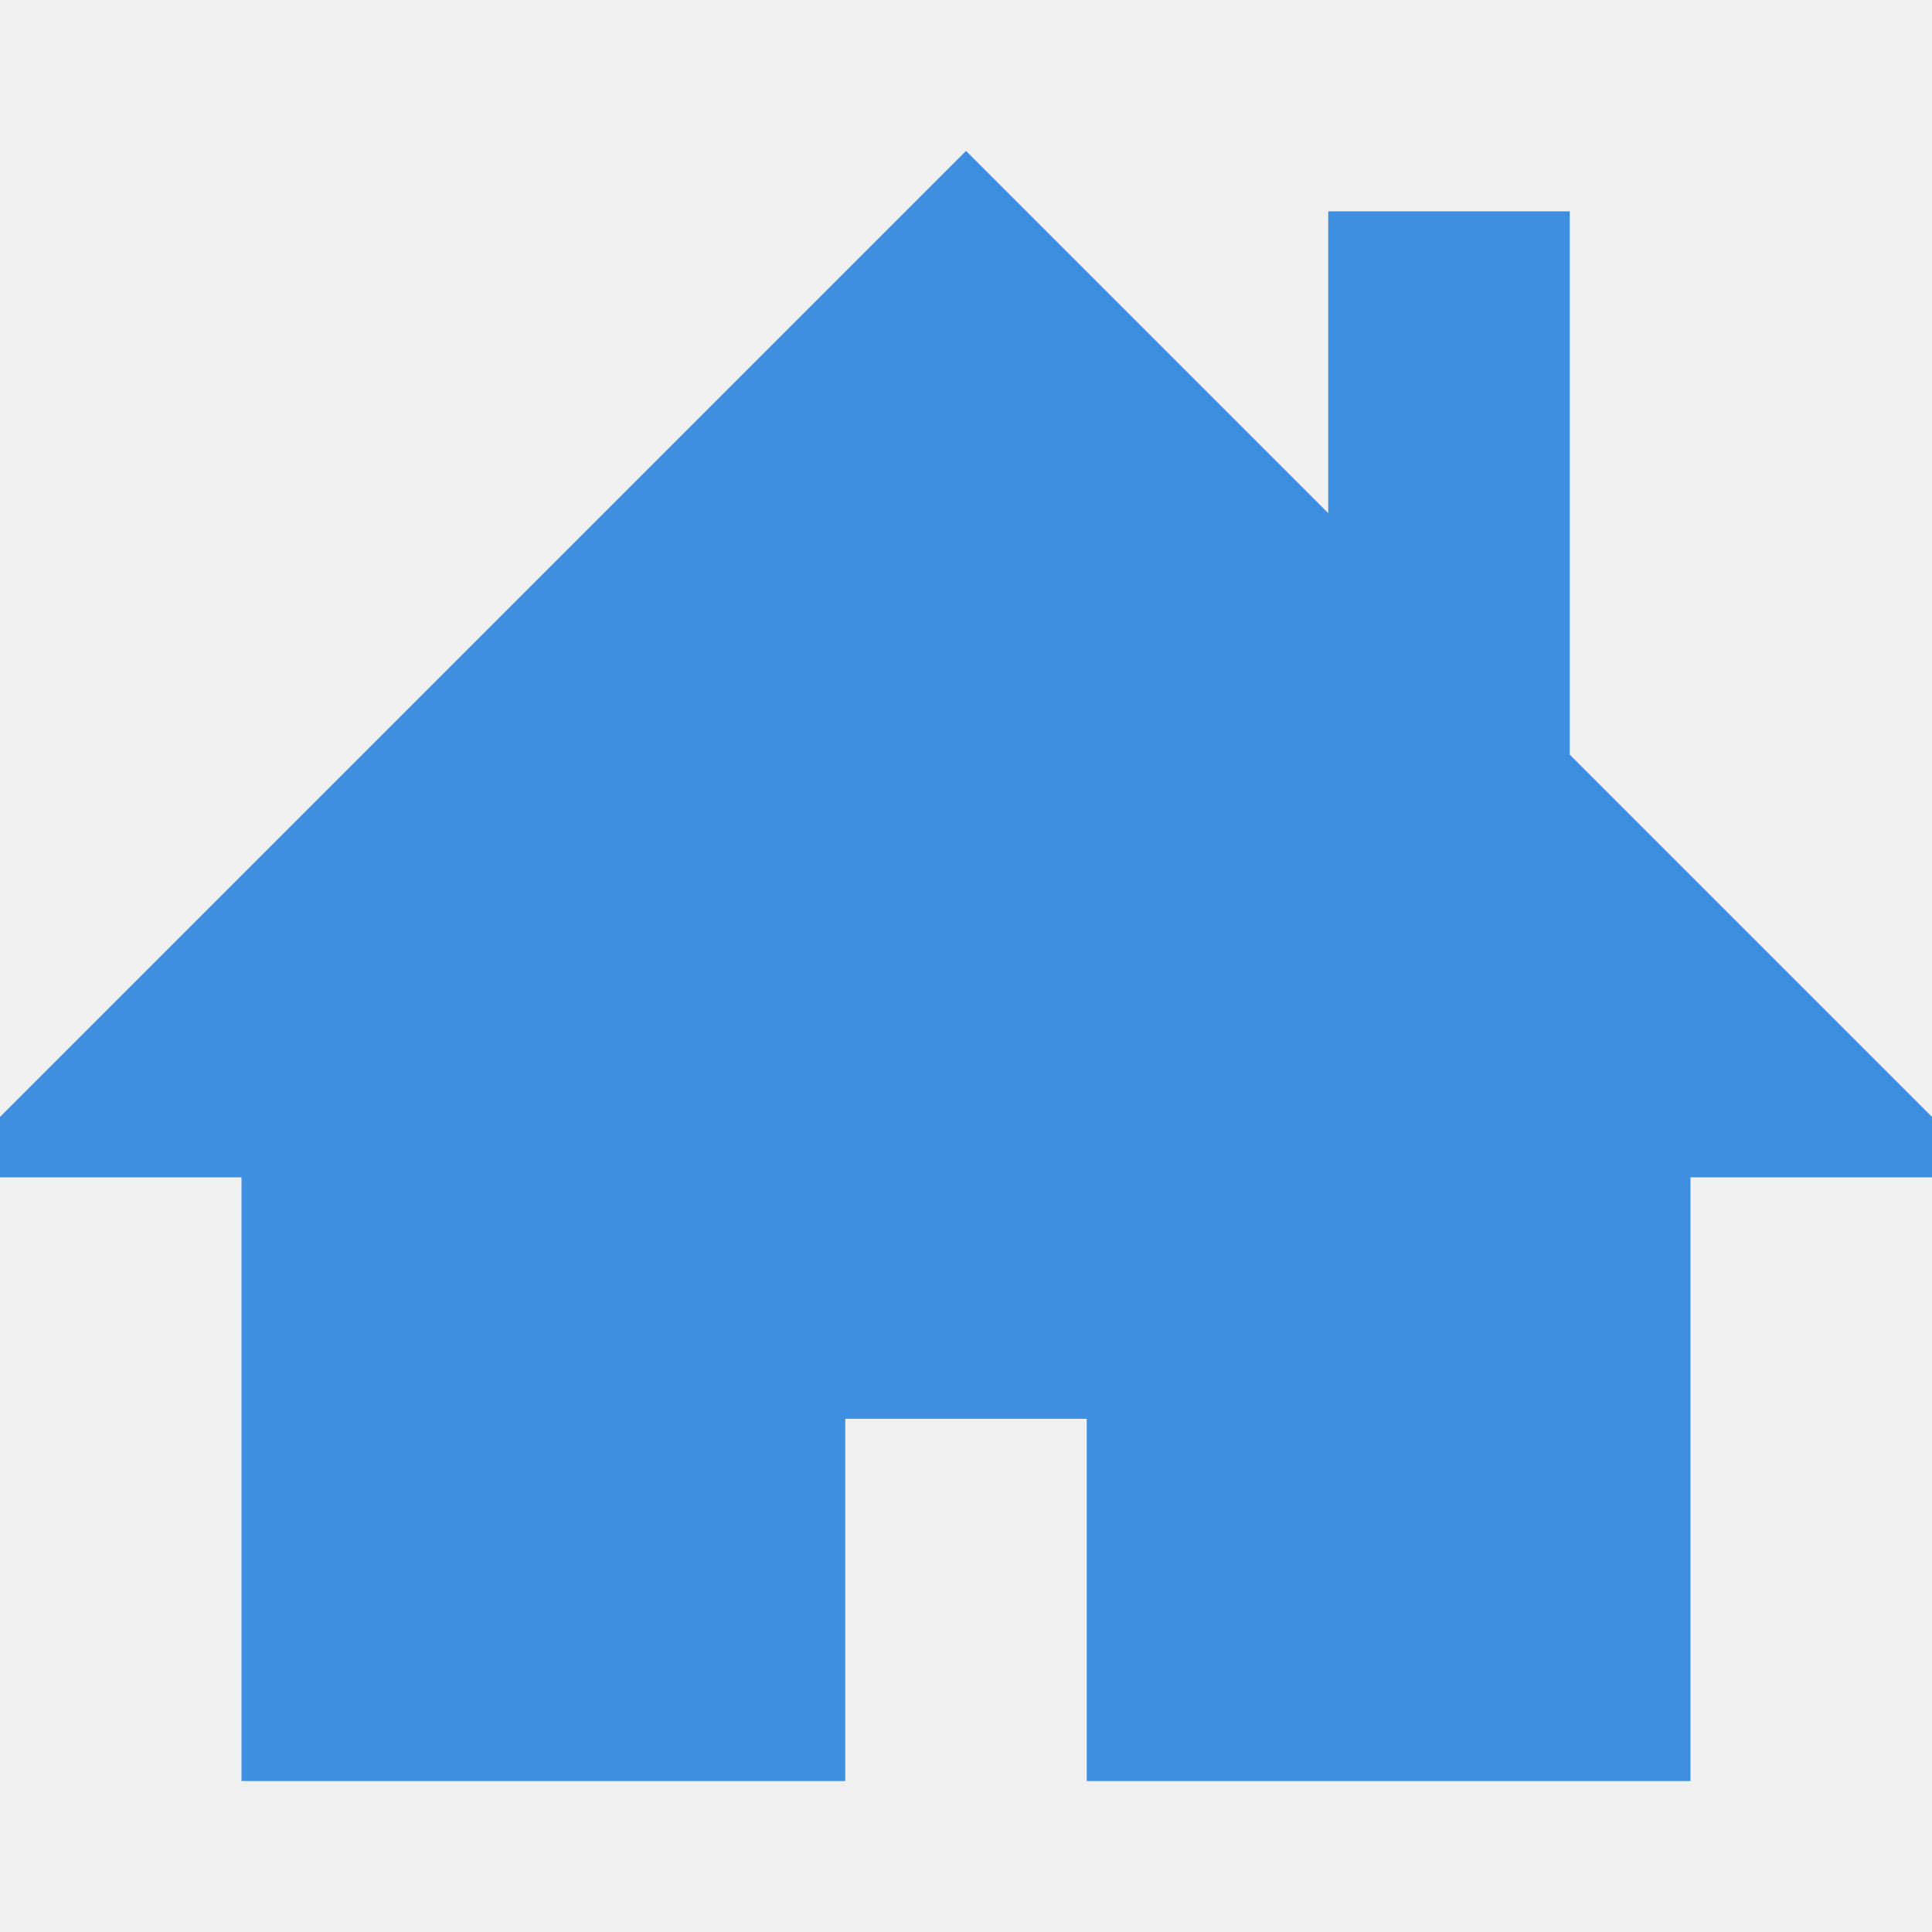
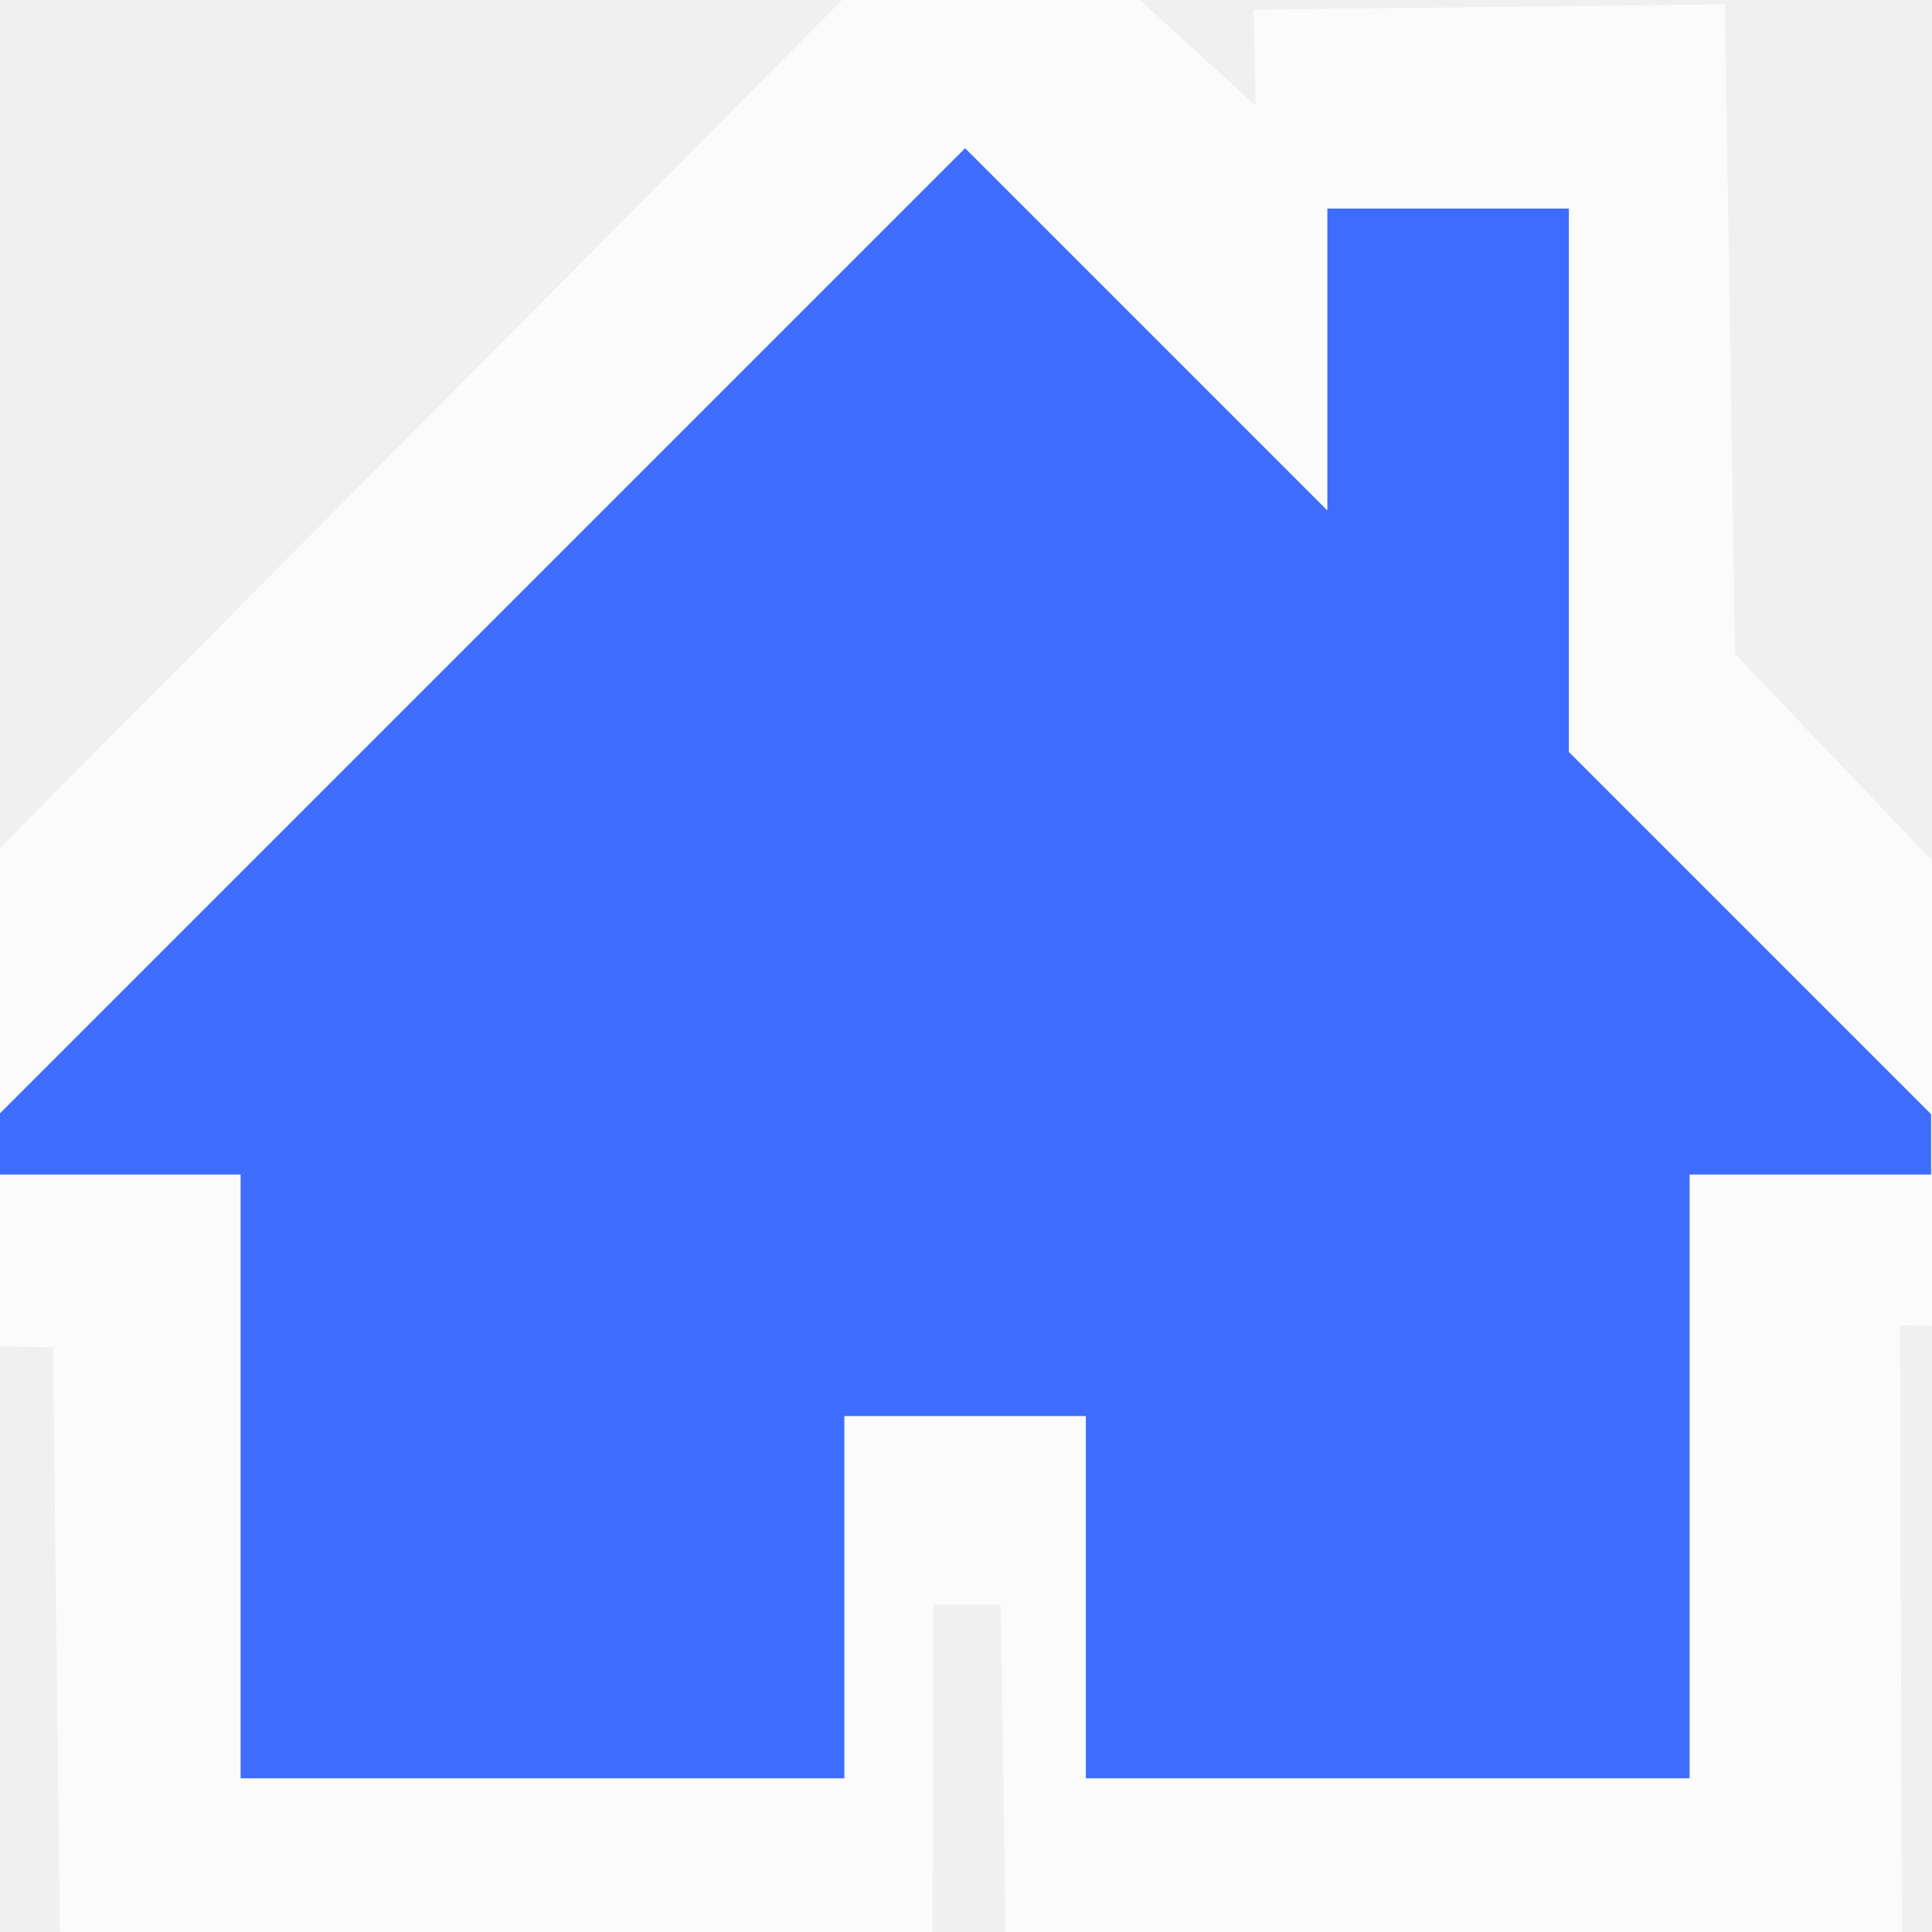
<svg xmlns="http://www.w3.org/2000/svg" version="1.1" id="Capa_1" x="0px" y="0px" width="512px" height="512px" viewBox="0 0 512 512" style="enable-background: new 0 0 512 512;" xml:space="preserve">
-   <g>
-     <path d="M512,296l-96-96V56h-64v80l-96-96L0,296v16h64v160h160v-96h64v96h160V312h64V296z" style="fill: rgba(4, 111, 218, 0.75);" />
+   <defs id="defs3717" />
+   <path style="stroke:#ffffff;stroke-width:1.311px;stroke-linecap:butt;stroke-linejoin:miter;stroke-opacity:0.002;fill:#ffffff;fill-opacity:0.724" d="m -65.385,290.523 326.036,-328.272 72.125,65.741 -0.517,-25.422 124.864,-1.428 2.677,172.142 102.608,107.675 -0.394,71.303 -58.489,-1.052 0.517,169.608 -237.434,1.639 -1.428,-97.195 h -17.804 l -0.214,98.412 -231.169,-10e-6 -1.945,-166.619 -77.307,-1.428 z" id="path3725" />
+   <g id="g3712" transform="translate(-0.2370965,-0.7252451)" style="fill:#0e4aff;fill-opacity:0.794">
+     <path d="M 512,296 416,200 V 56 h -64 v 80 L 256,40 0,296 v 16 h 64 v 160 h 160 v -96 h 64 v 96 H 448 V 312 h 64 z" id="path3710" style="fill:#0e4aff;fill-opacity:0.794" />
  </g>
</svg>
